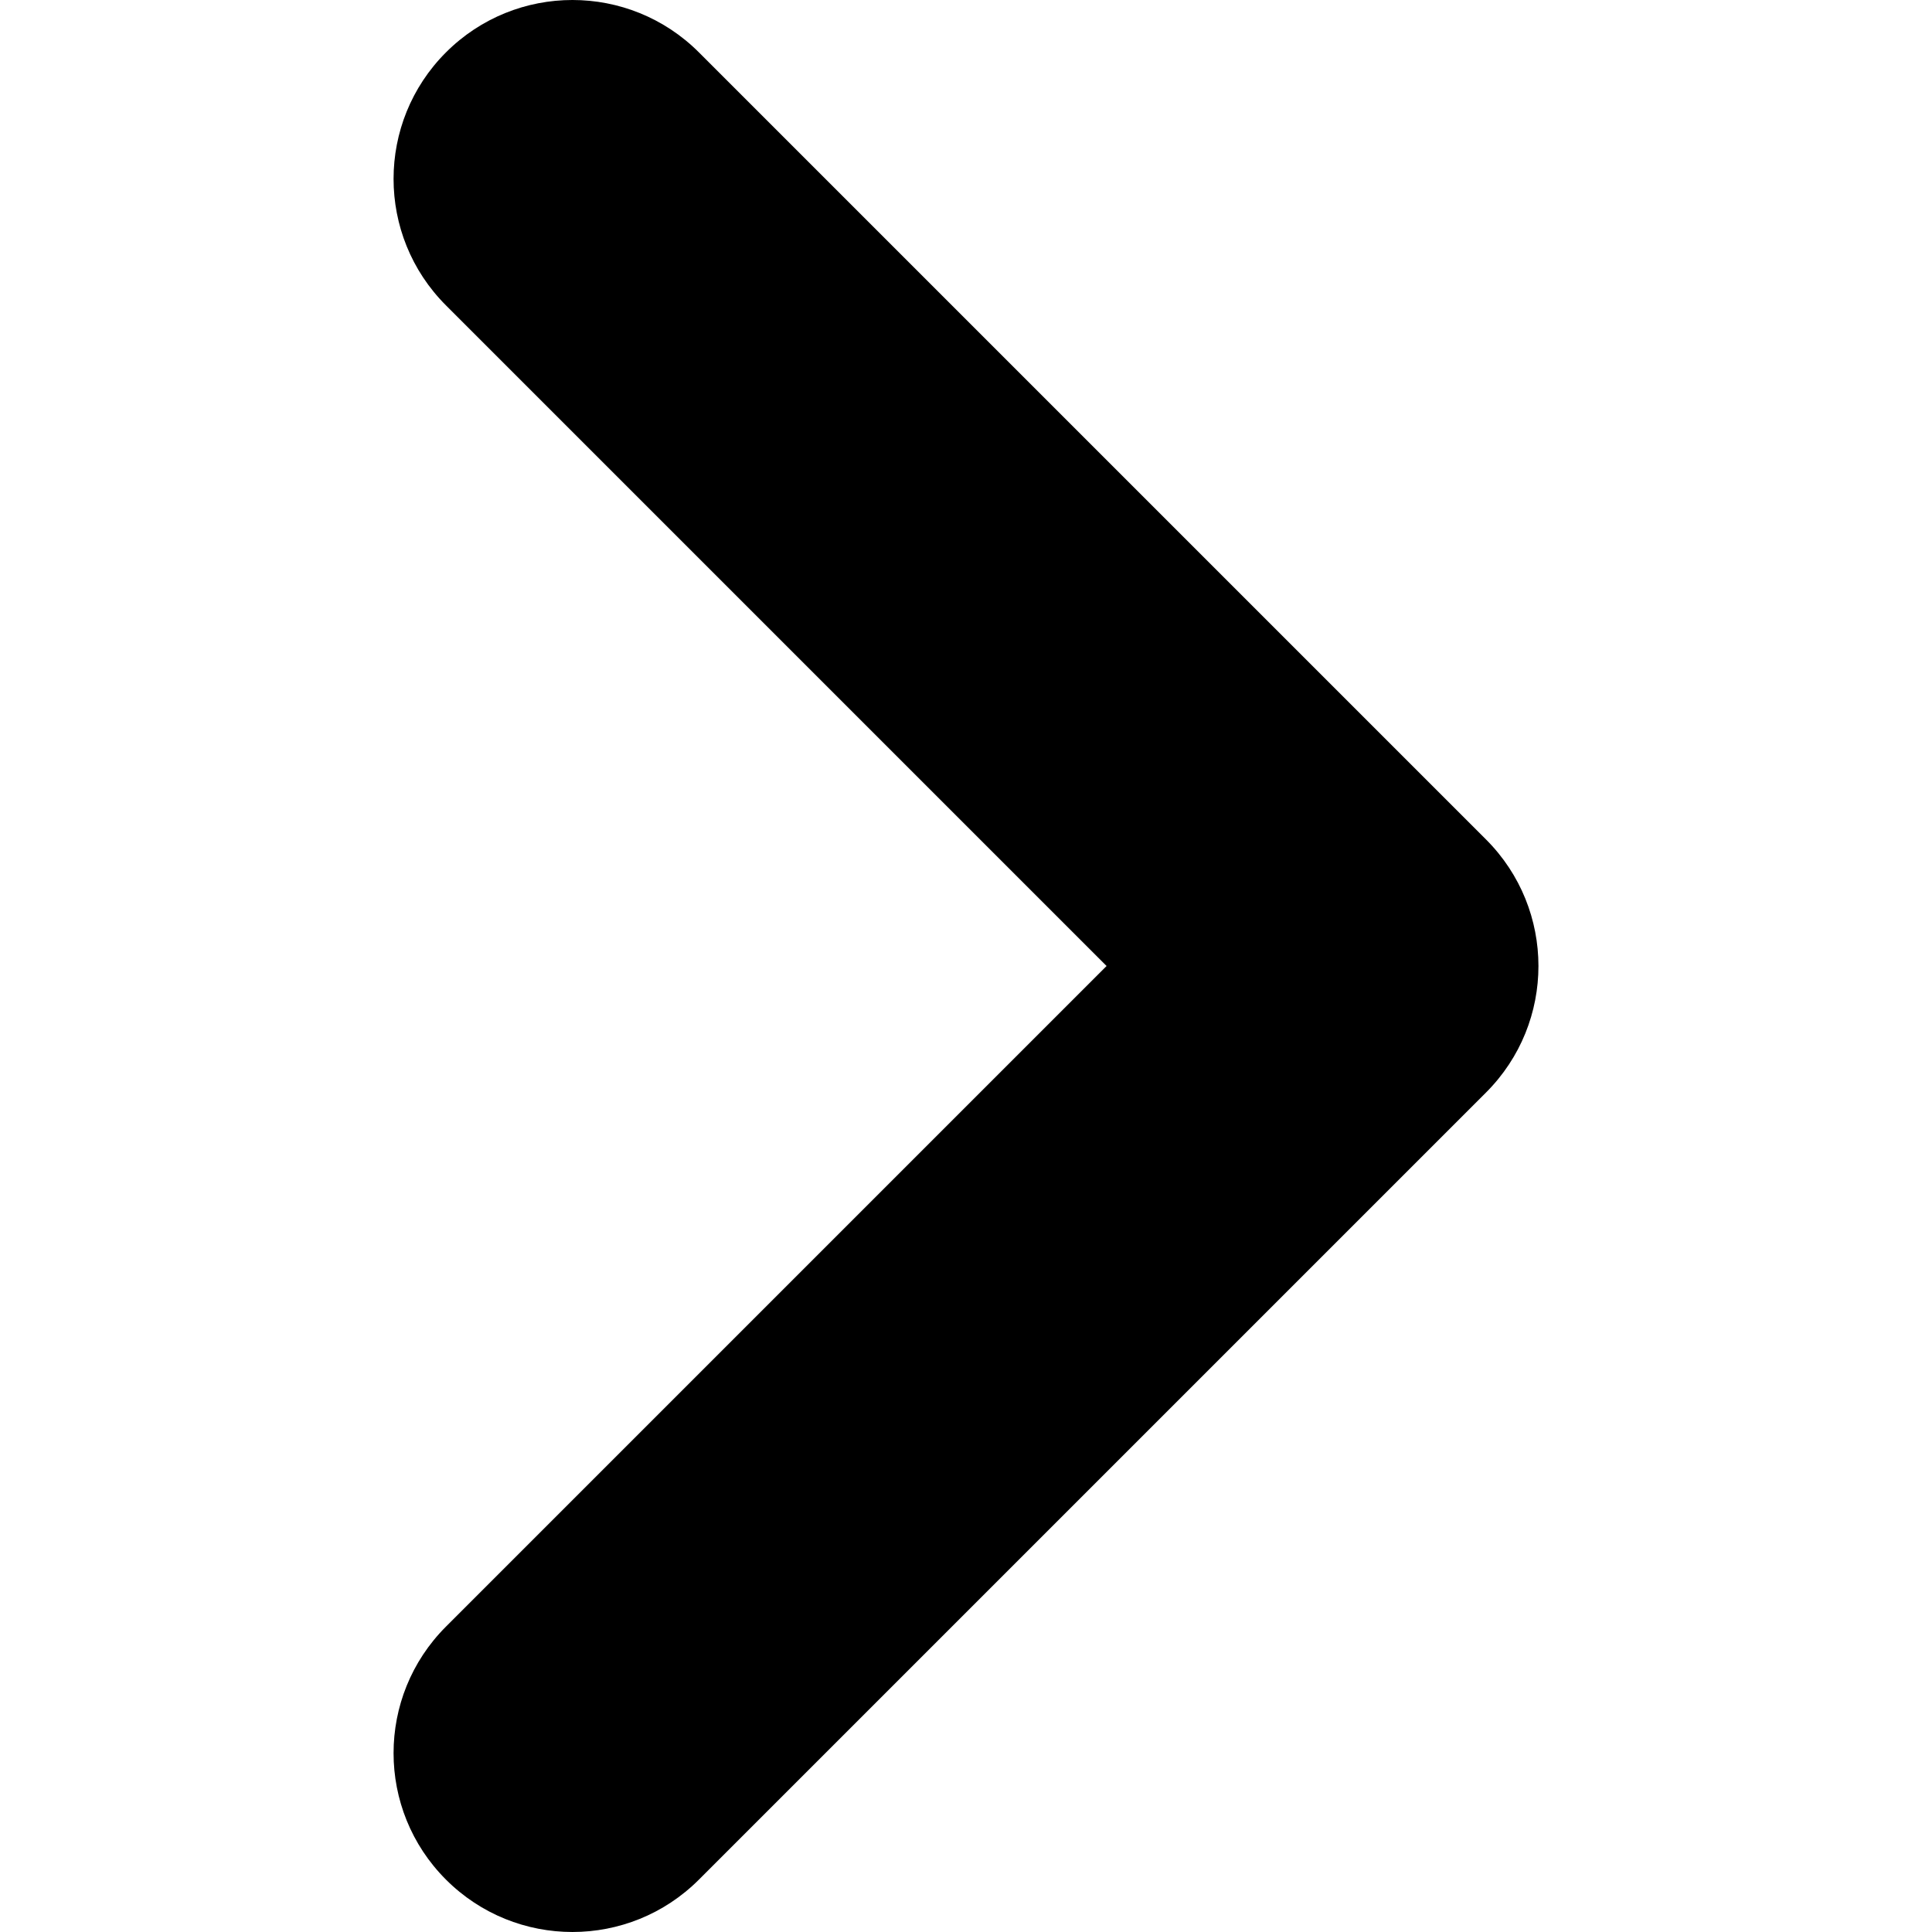
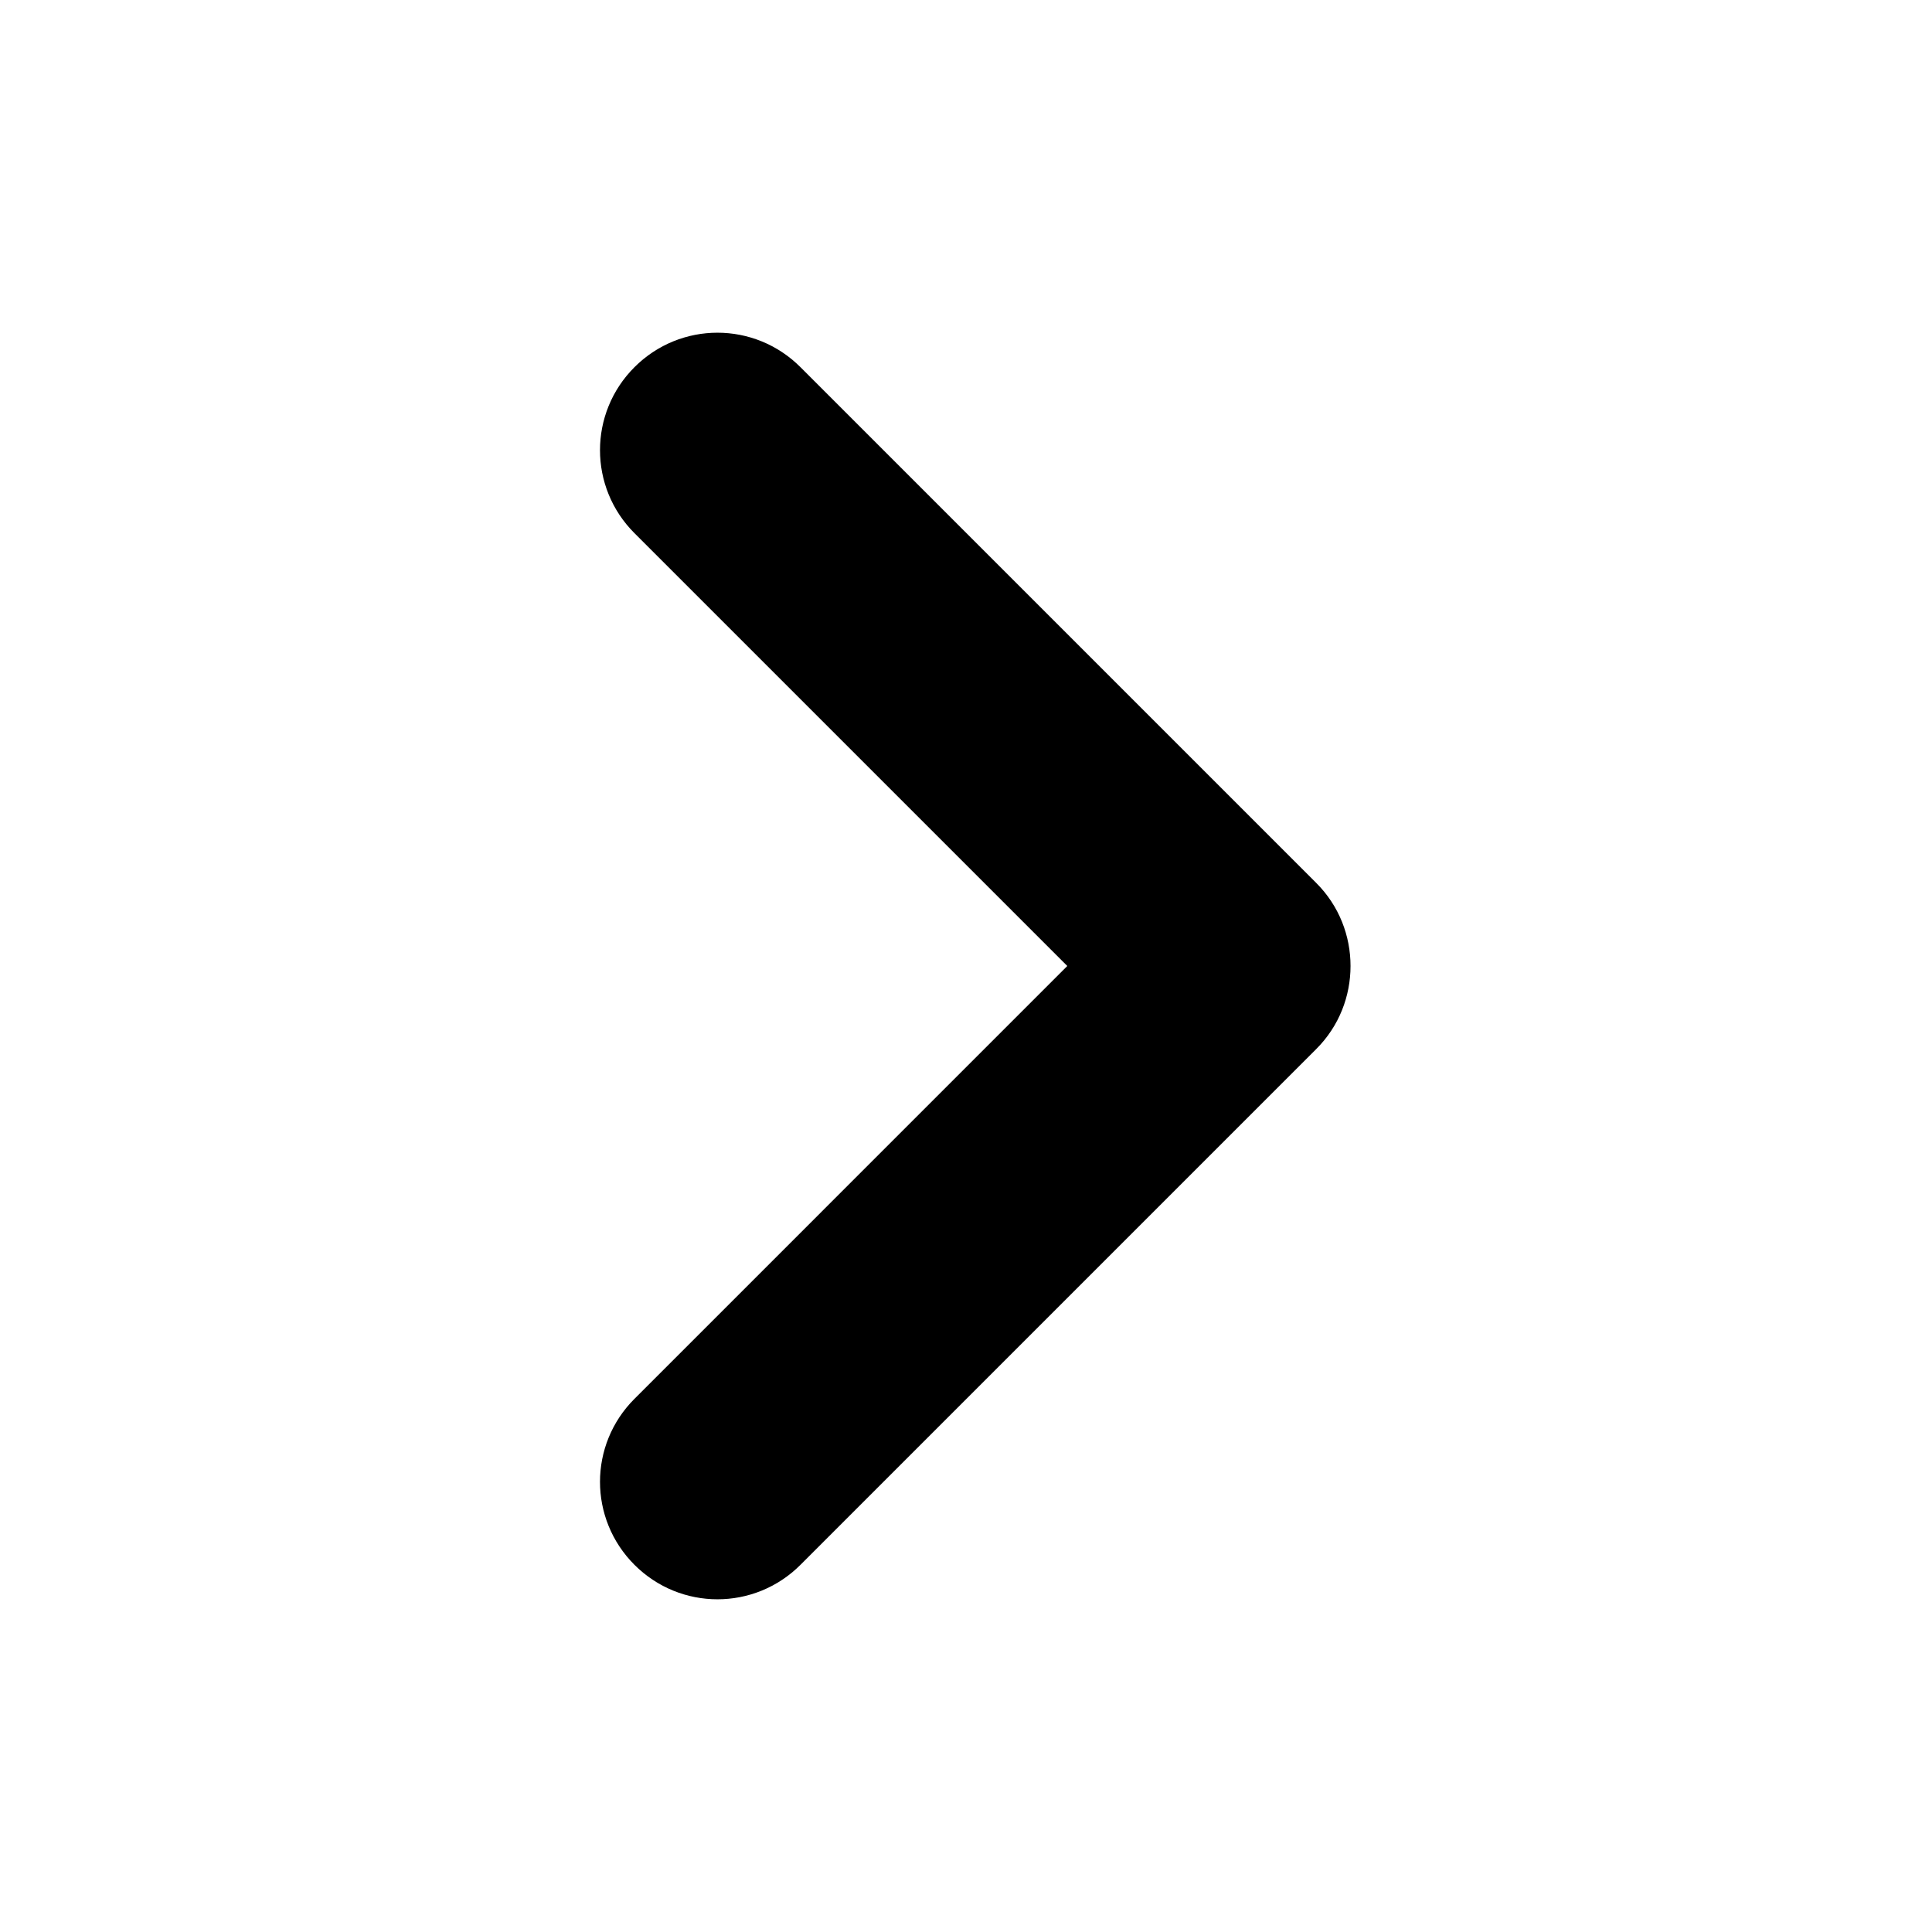
- <svg xmlns="http://www.w3.org/2000/svg" version="1.1" id="Layer_1" x="0px" y="0px" viewBox="0 0 270 270" style="enable-background:new 0 0 270 270;" xml:space="preserve">
-   <path d="M154.645,135l-92.322,92.322c-9.763,9.763-9.763,25.592,0,35.355c9.764,9.763,25.592,9.763,35.355,0l110-110  C212.559,147.796,215,141.398,215,135s-2.441-12.796-7.322-17.678l-110-110c-9.764-9.763-25.592-9.763-35.355,0  c-9.763,9.763-9.763,25.592,0,35.355L154.645,135z" />
-   <g>
- </g>
-   <g>
- </g>
-   <g>
- </g>
-   <g>
- </g>
-   <g>
- </g>
-   <g>
- </g>
-   <g>
- </g>
-   <g>
- </g>
-   <g>
- </g>
-   <g>
- </g>
-   <g>
- </g>
-   <g>
- </g>
-   <g>
- </g>
-   <g>
- </g>
-   <g>
- </g>
+ <svg xmlns="http://www.w3.org/2000/svg" version="1.1" id="Layer_1" x="0px" y="0px" viewBox="-99 191 412 412" style="enable-background:new -99 191 412 412;" xml:space="preserve">
+   <path d="M128.6,397l-92.3,92.3c-9.8,9.8-9.8,25.6,0,35.4c9.8,9.8,25.6,9.8,35.4,0l110-110c4.9-4.9,7.3-11.3,7.3-17.7  c0-6.4-2.4-12.8-7.3-17.7l-110-110c-9.8-9.8-25.6-9.8-35.4,0s-9.8,25.6,0,35.4L128.6,397z" />
</svg>
